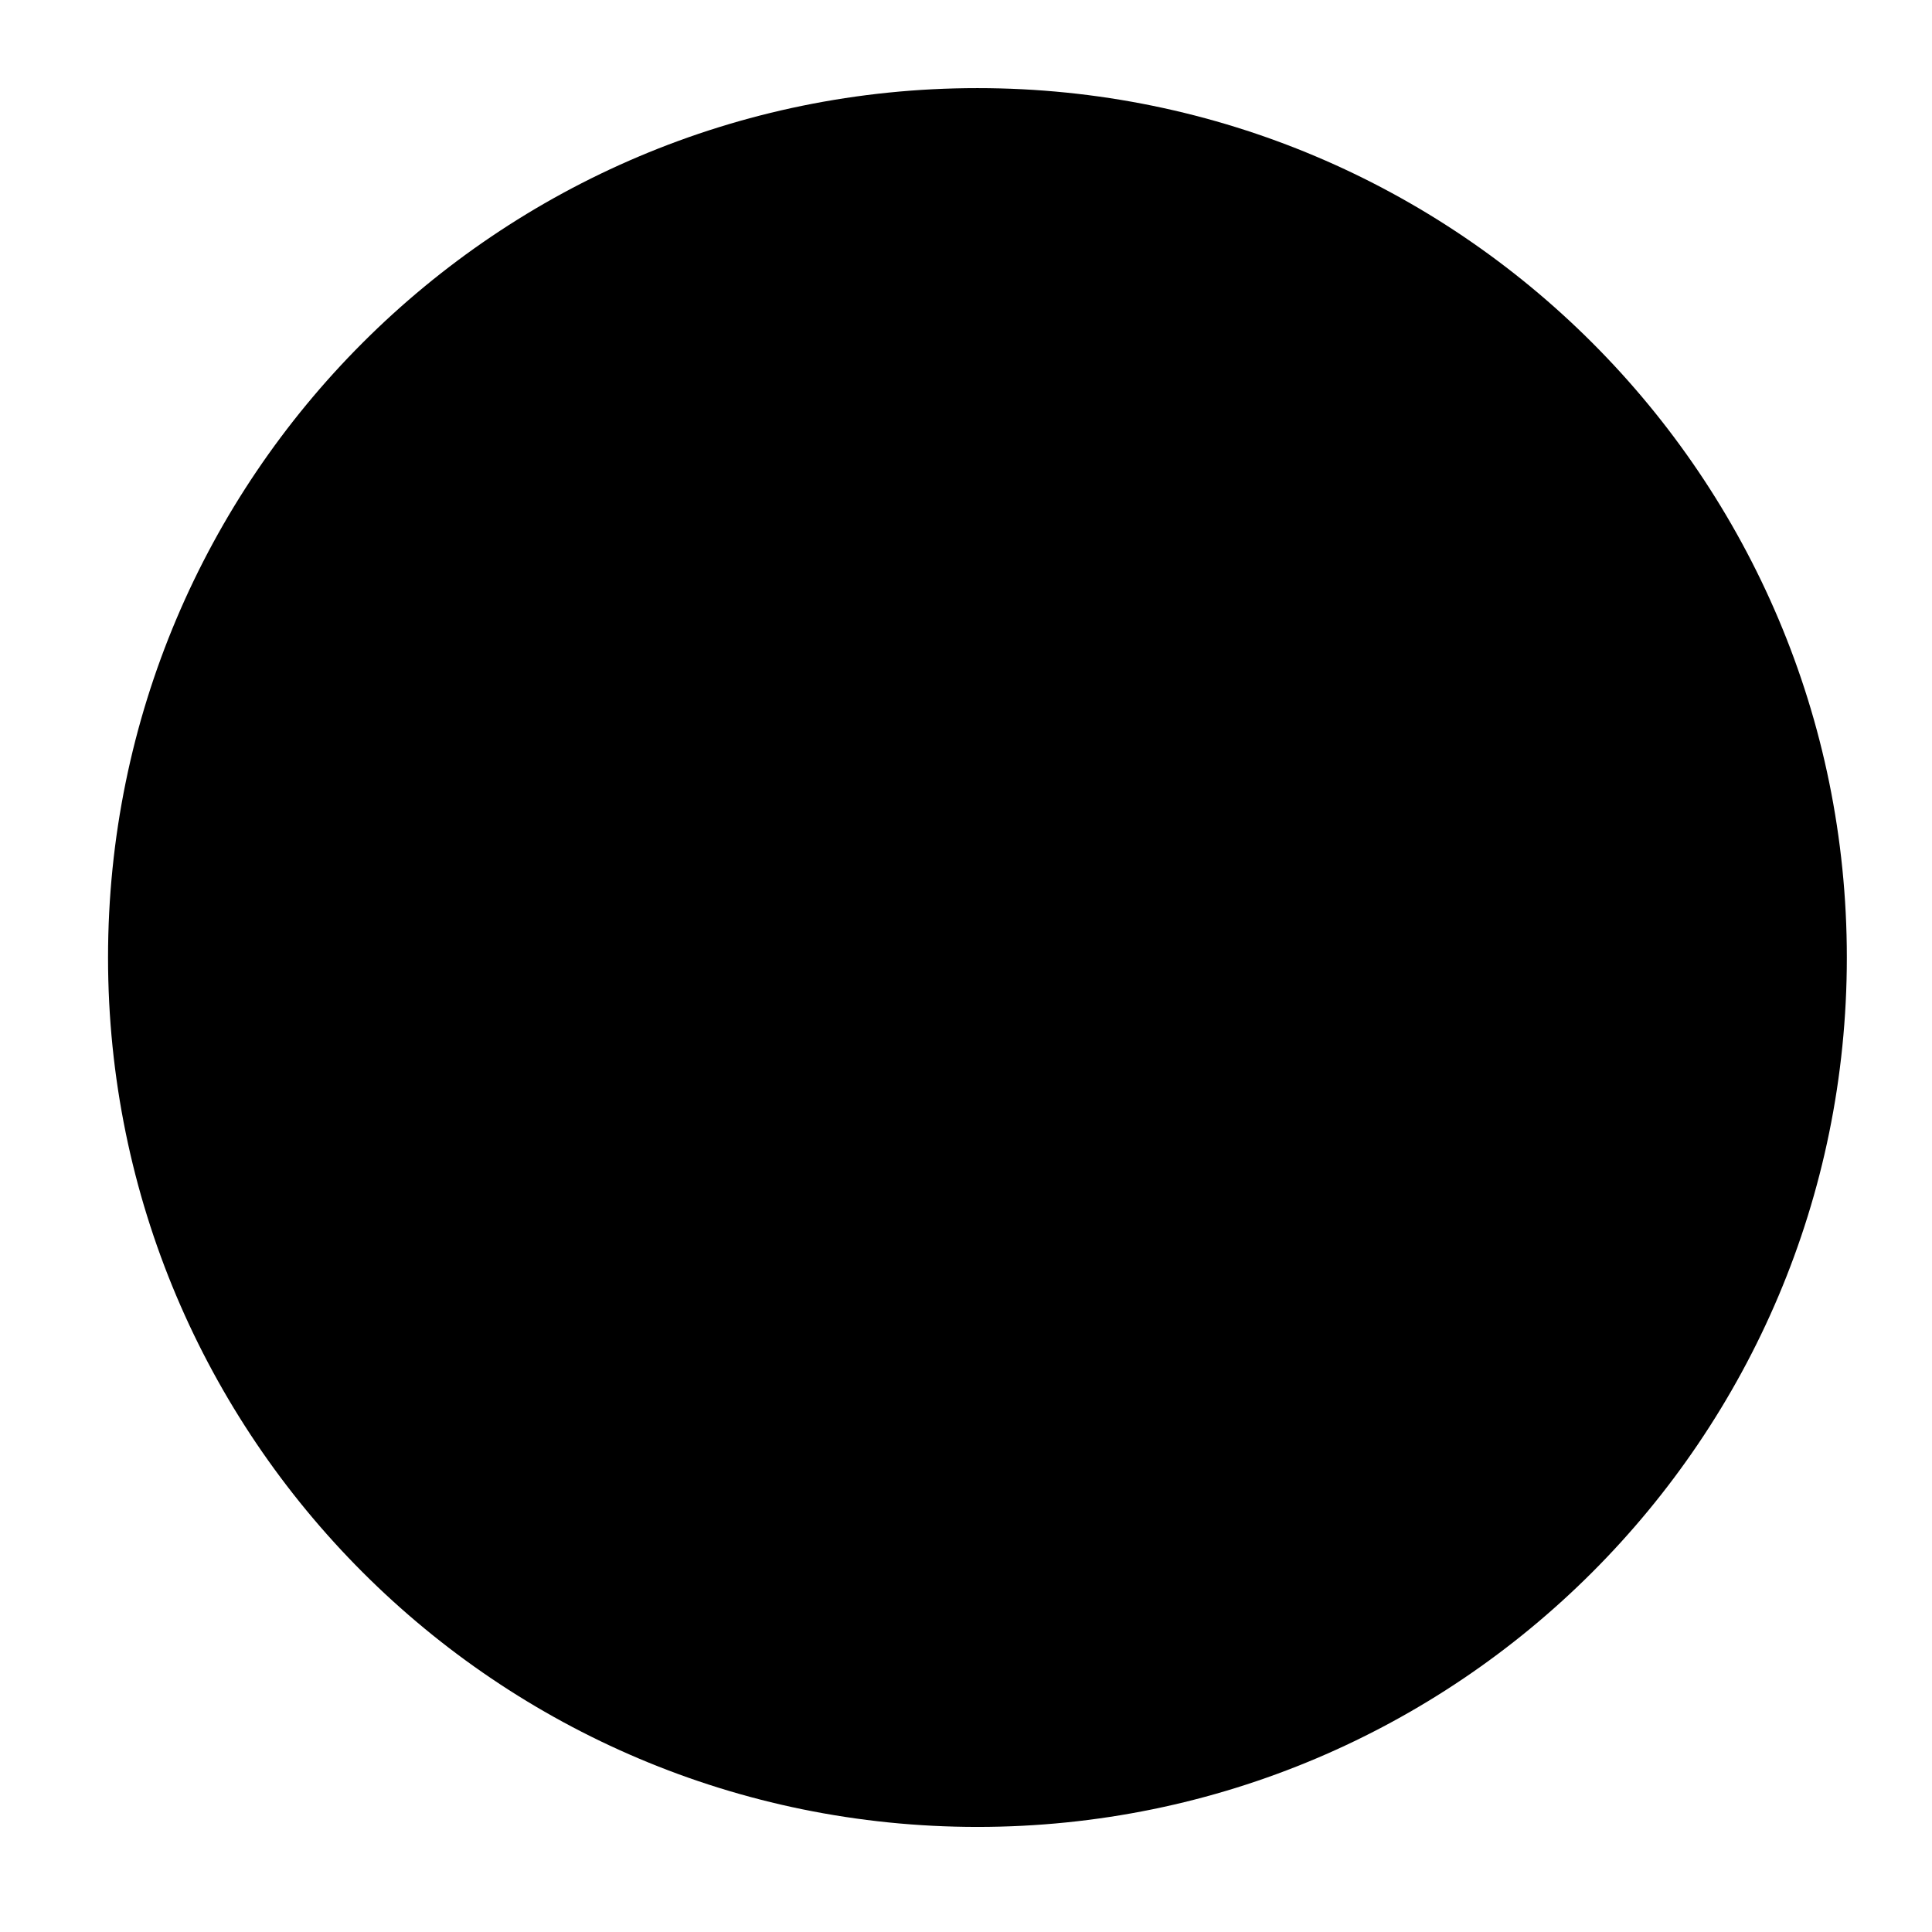
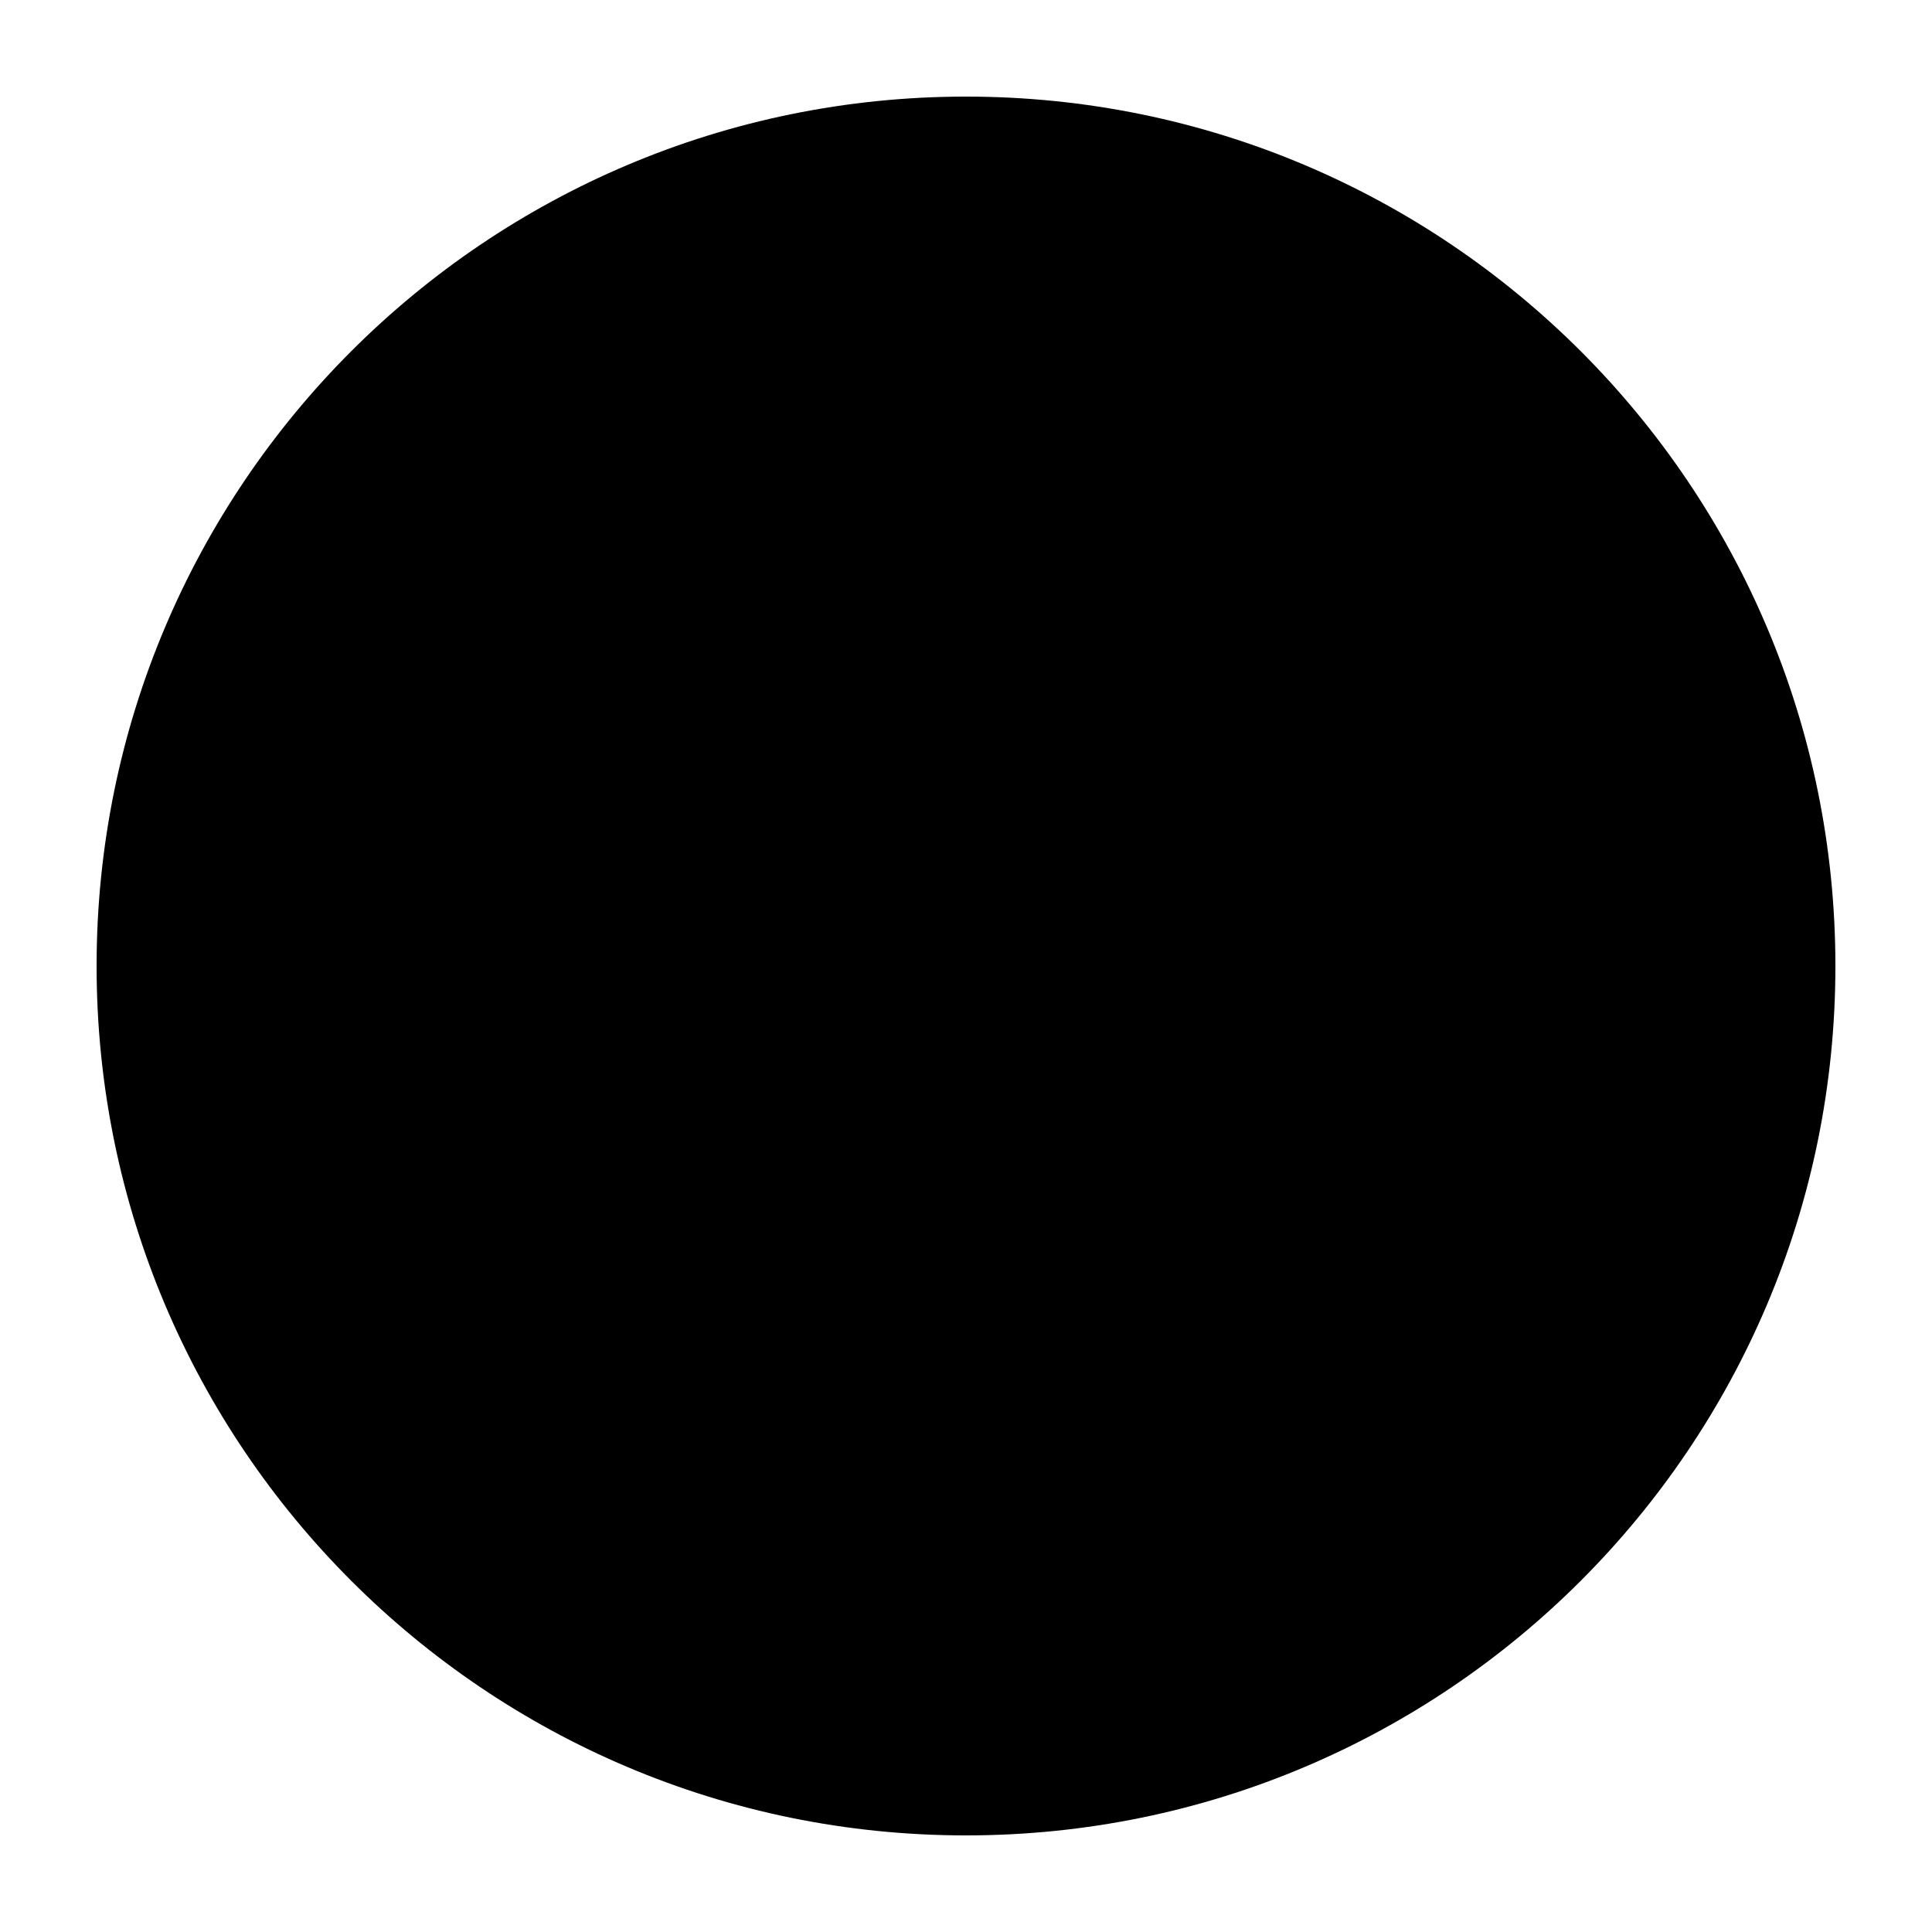
<svg xmlns="http://www.w3.org/2000/svg" class="highlight-icon" viewBox="0 0 100 100">
-   <path d="M25.038,44.951c.61-4.716,4.267-8.332,8.67-8.311,4.402.021,8.025,3.671,8.59,8.393" />
-   <path d="M59.004,45.113c.61-4.716,4.267-8.332,8.67-8.311,4.402.021,8.025,3.671,8.59,8.393" />
-   <path d="M80.379,58.589c-6.633,10.656-18.009,16.379-29.865,16.323h0c-11.856-.056-23.177-5.888-29.708-16.607" />
-   <path d="M53.987,74.806c2.711-.27,5.014-3.362,4.967-6.307-.013-.825-.003-3.216.015-6.188.022-3.638,2.986-6.571,6.624-6.553h0c3.644.017,6.582,2.989,6.561,6.632-.01,1.646-.012,1.777-.014,2.185-.005,1.135-.277,3.282-1.492,4.221" />
-   <path d="M65.767,61.536s-.019,4.077-.026,5.489c-.007,1.411.148,4.77-2.048,5.458" />
-   <path d="M5.592,49.561c0,24.855,20.145,45,45,45s45-20.145,45-45S75.447,4.561,50.592,4.561,5.592,24.706,5.592,49.561Z" />
+   <path d="M31.267,36.423v3.042" />
+   <path d="M68.733,36.423v3.042" />
+   <path d="M79.787,59.028c-6.633,10.656-18.009,16.379-29.865,16.323h0c-11.856-.056-23.177-5.888-29.708-16.607" />
+   <path d="M5,50c0,24.855,20.145,45,45,45s45-20.145,45-45S74.855,5,50,5,5,25.145,5,50Z" />
</svg>
